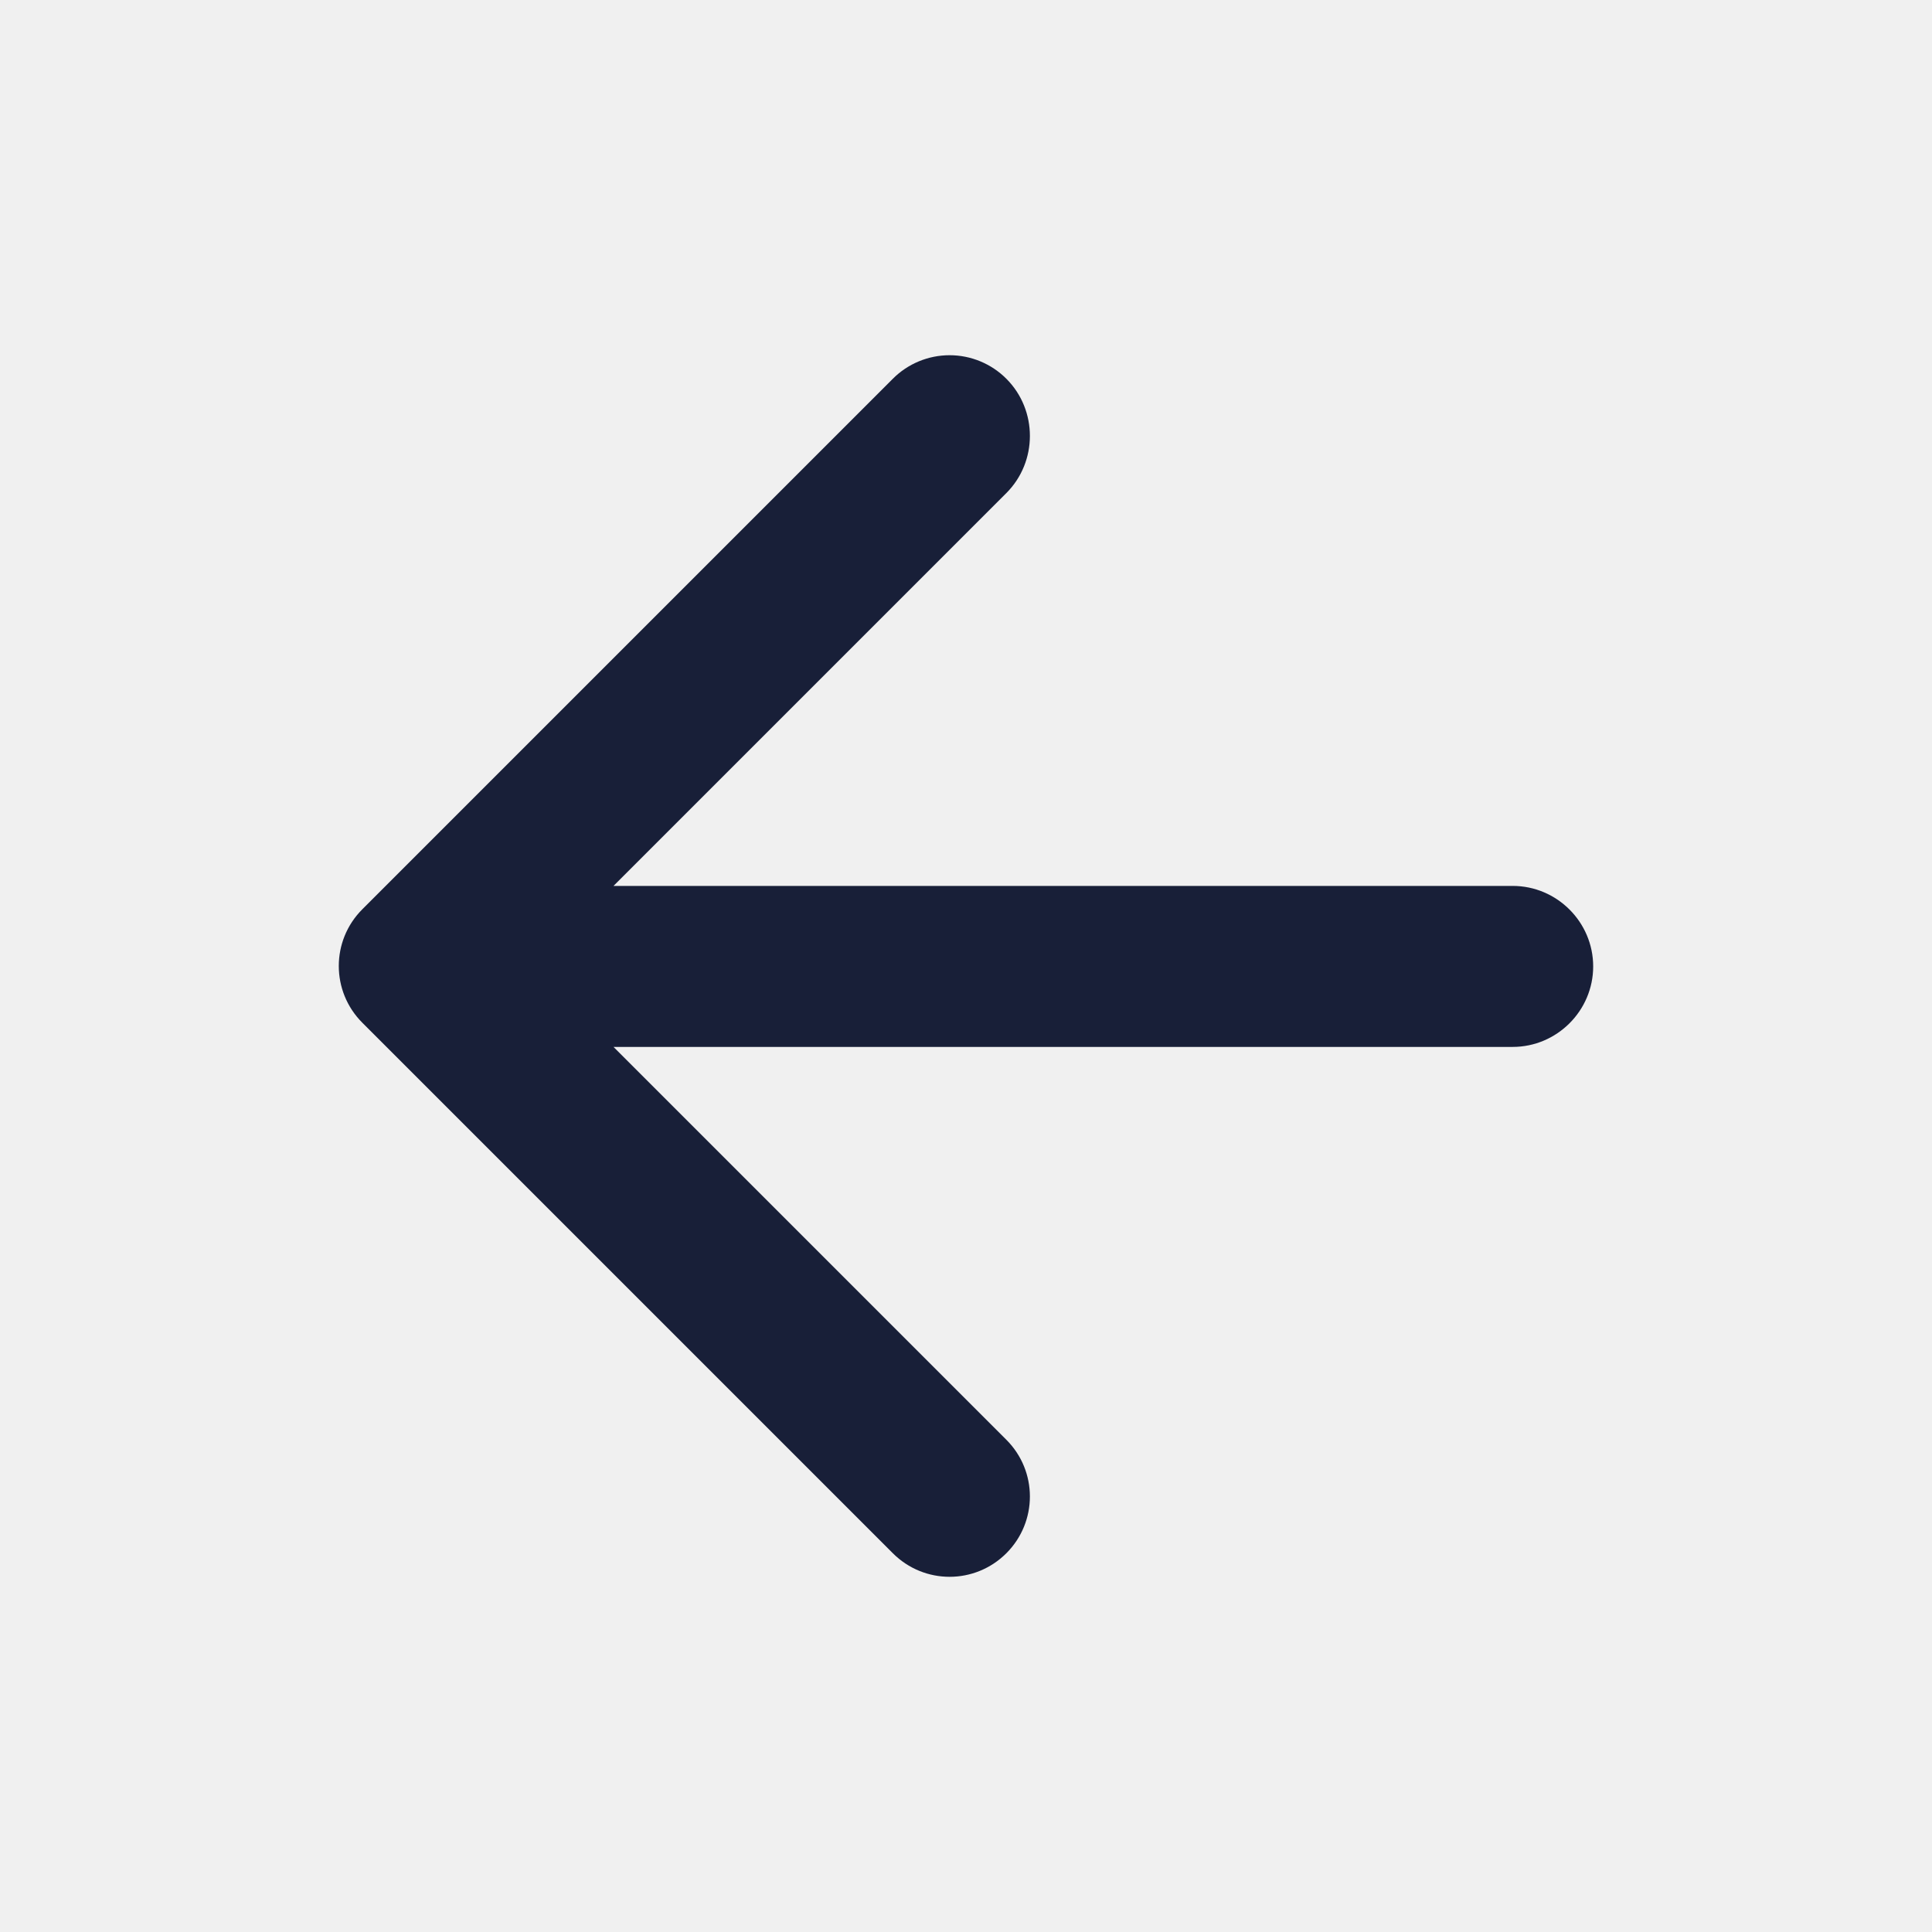
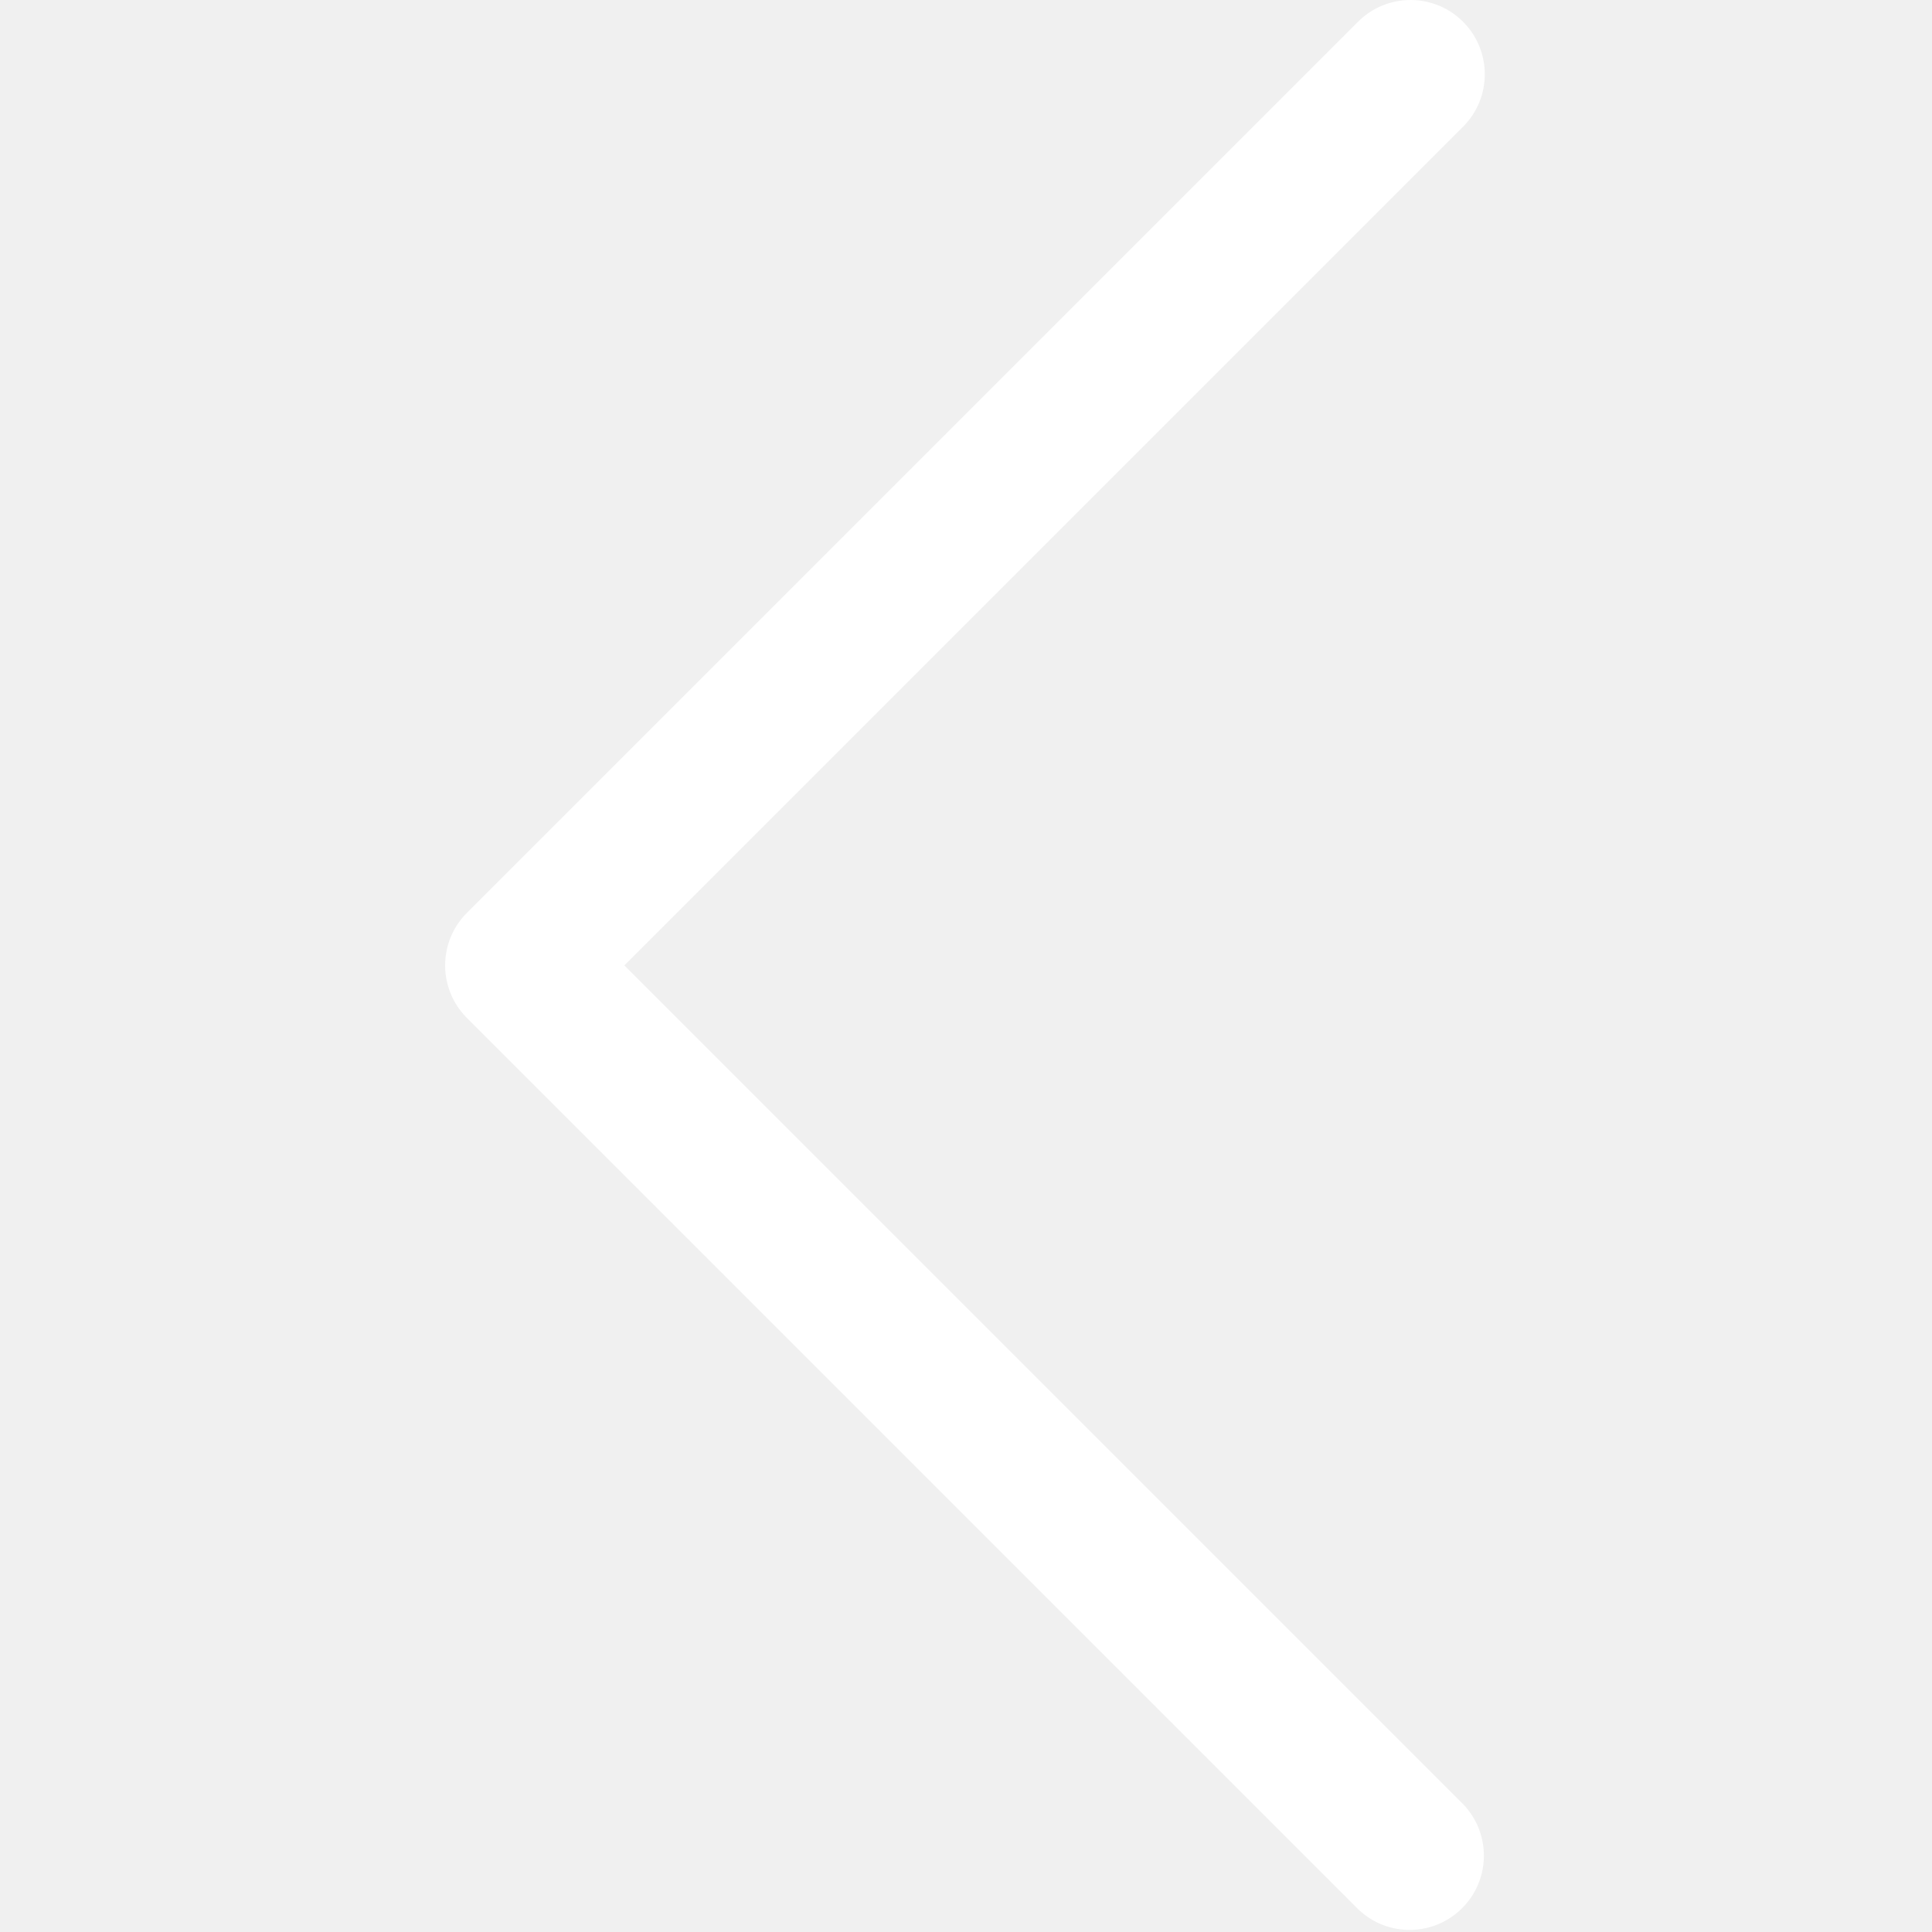
- <svg xmlns="http://www.w3.org/2000/svg" width="51" height="51" viewBox="0 0 51 51" fill="none">
-   <path d="M39.931 23.386H16.195L26.565 13.016C27.394 12.187 27.394 10.827 26.565 9.998C26.168 9.6 25.629 9.377 25.067 9.377C24.505 9.377 23.966 9.6 23.569 9.998L9.565 24.002C8.736 24.831 8.736 26.169 9.565 26.998L23.569 41.002C24.398 41.831 25.736 41.831 26.565 41.002C27.394 40.173 27.394 38.834 26.565 38.006L16.195 27.636H39.931C41.1 27.636 42.056 26.679 42.056 25.511C42.056 24.342 41.1 23.386 39.931 23.386Z" fill="#181F38" />
+ <svg xmlns="http://www.w3.org/2000/svg" width="444" height="444" viewBox="0 0 444 444" fill="none">
+   <g clip-path="url(#clip0)">
+     <path d="M143.492 221.863L336.226 29.129C342.889 22.465 342.889 11.661 336.226 4.997C329.561 -1.665 318.758 -1.665 312.094 4.997L107.294 209.797C100.632 216.461 100.632 227.265 107.294 233.929L312.094 438.729C318.874 445.277 329.678 445.089 336.226 438.309C342.613 431.695 342.613 421.21 336.226 414.597L143.492 221.863Z" fill="white" />
+   </g>
+   <defs>
+     <clipPath id="clip0">
+       <rect width="443.52" height="443.52" fill="white" />
+     </clipPath>
+   </defs>
</svg>
